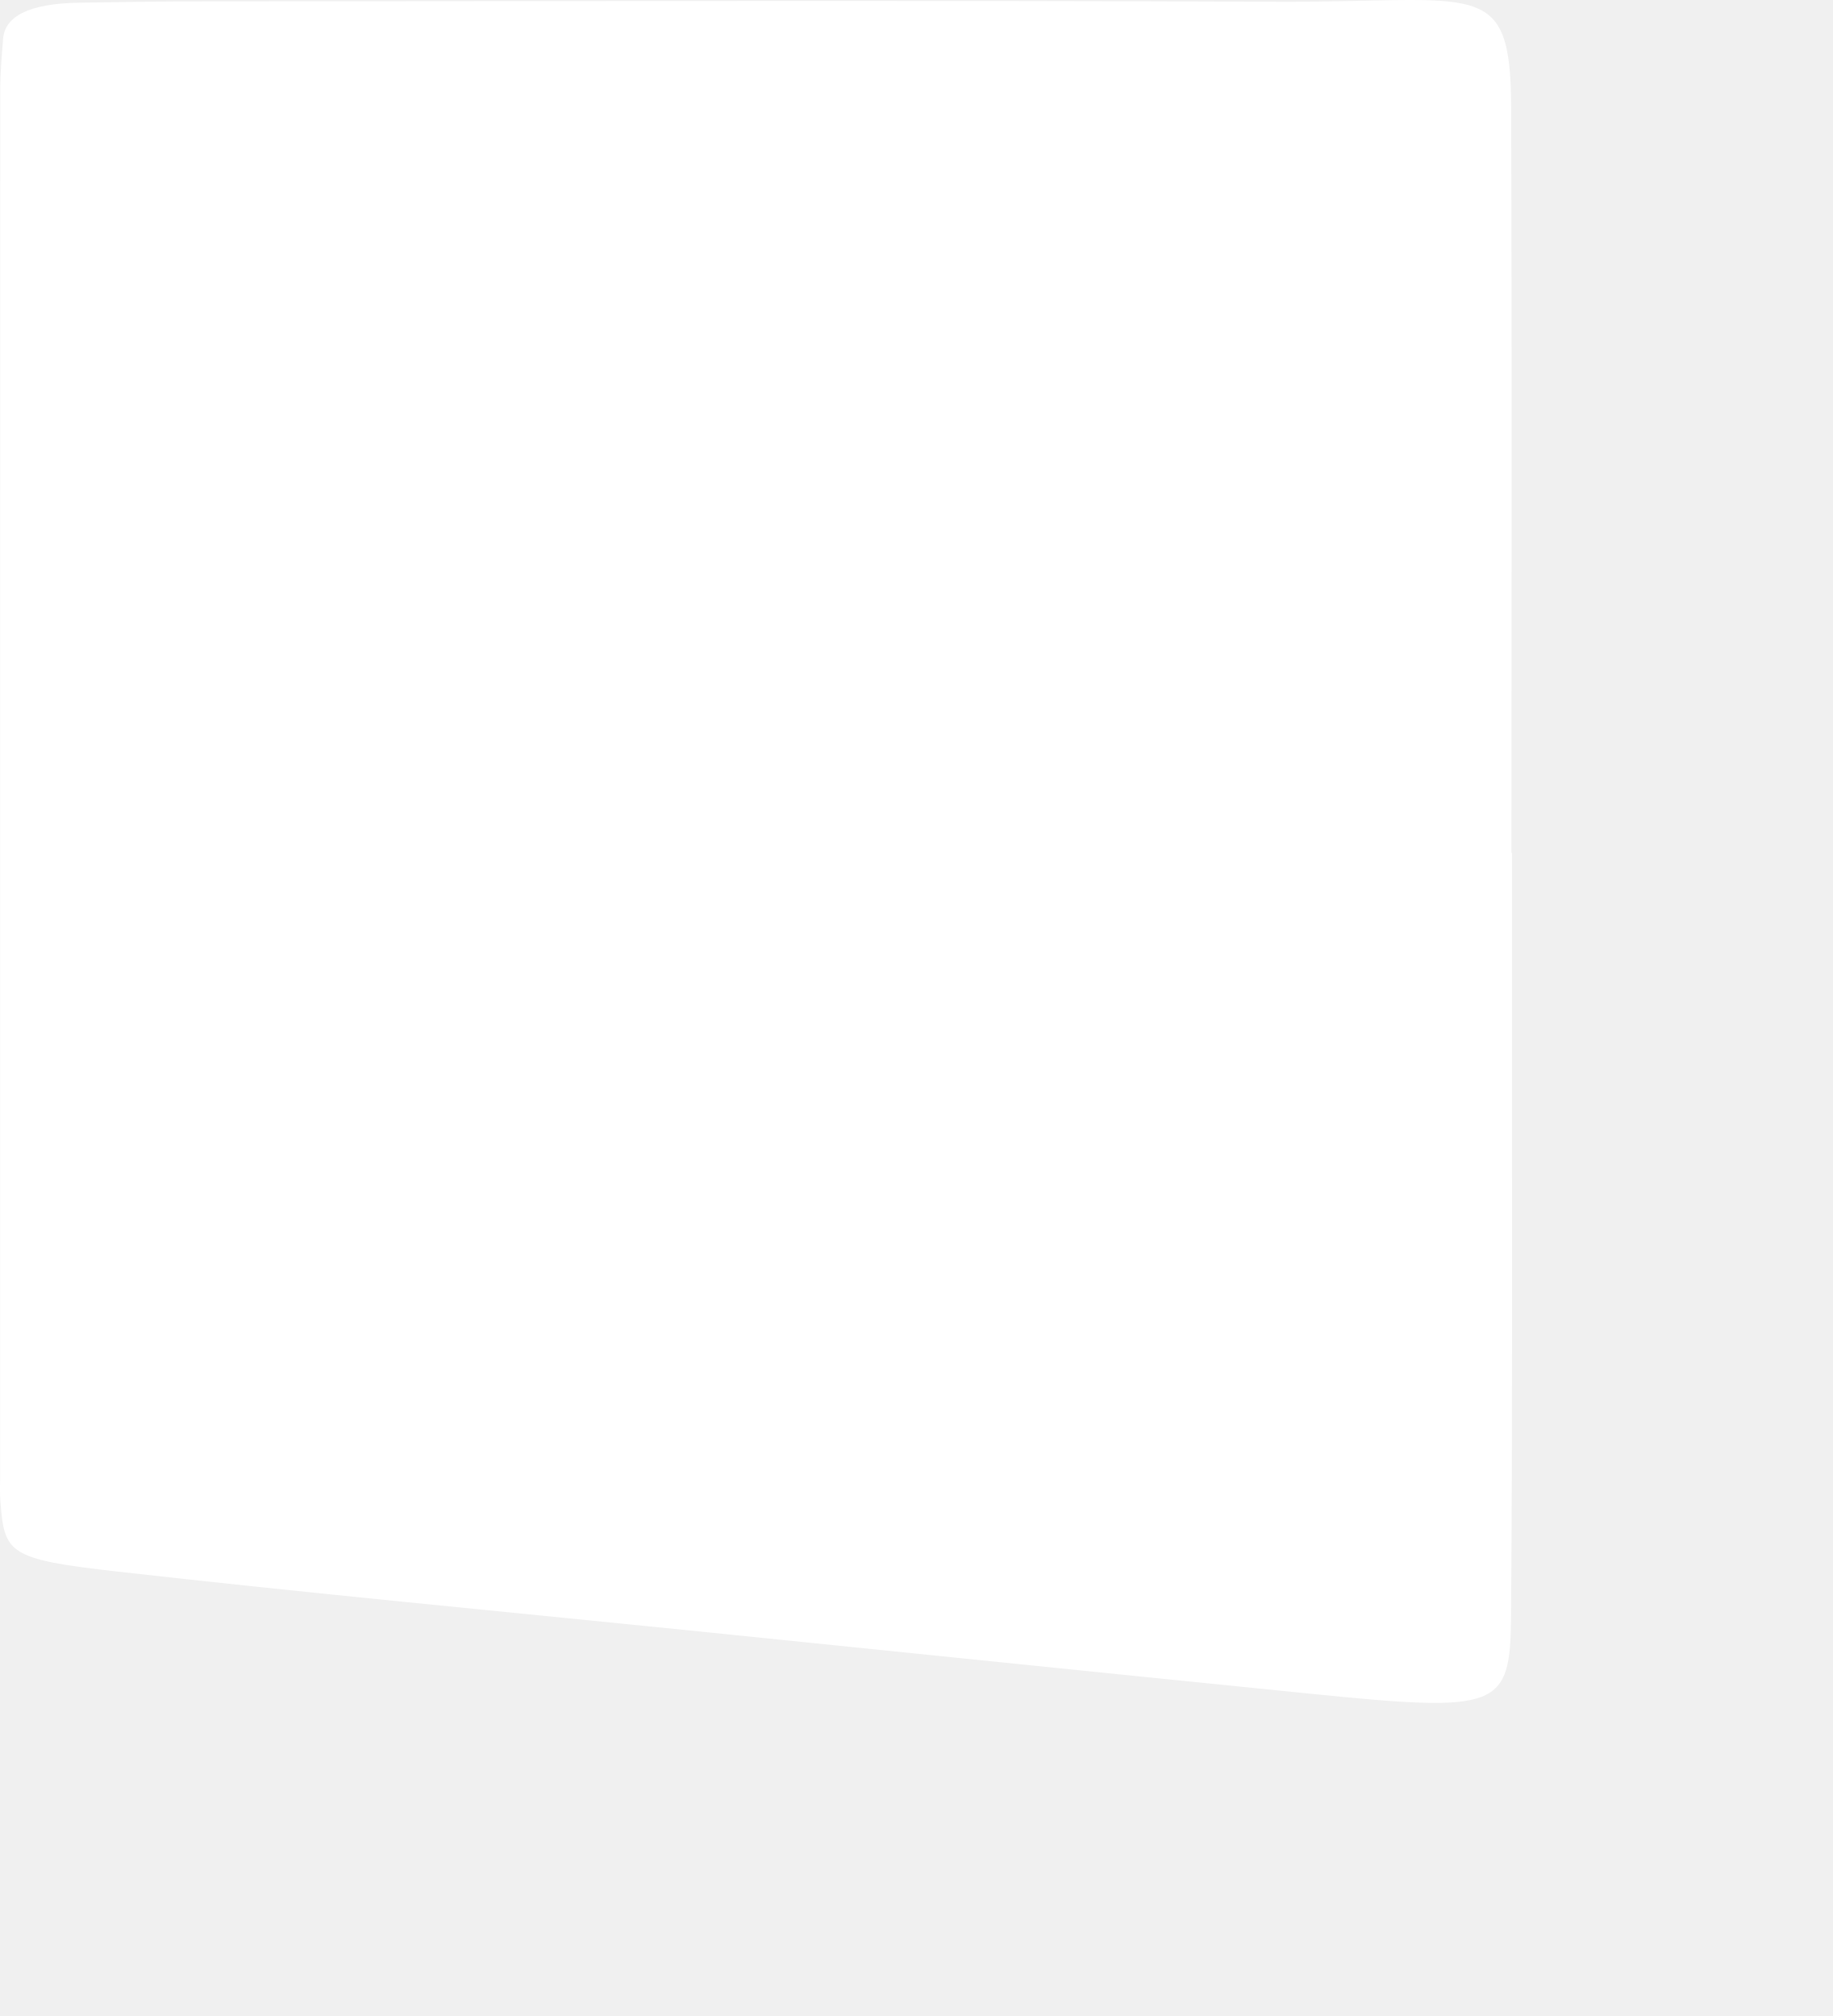
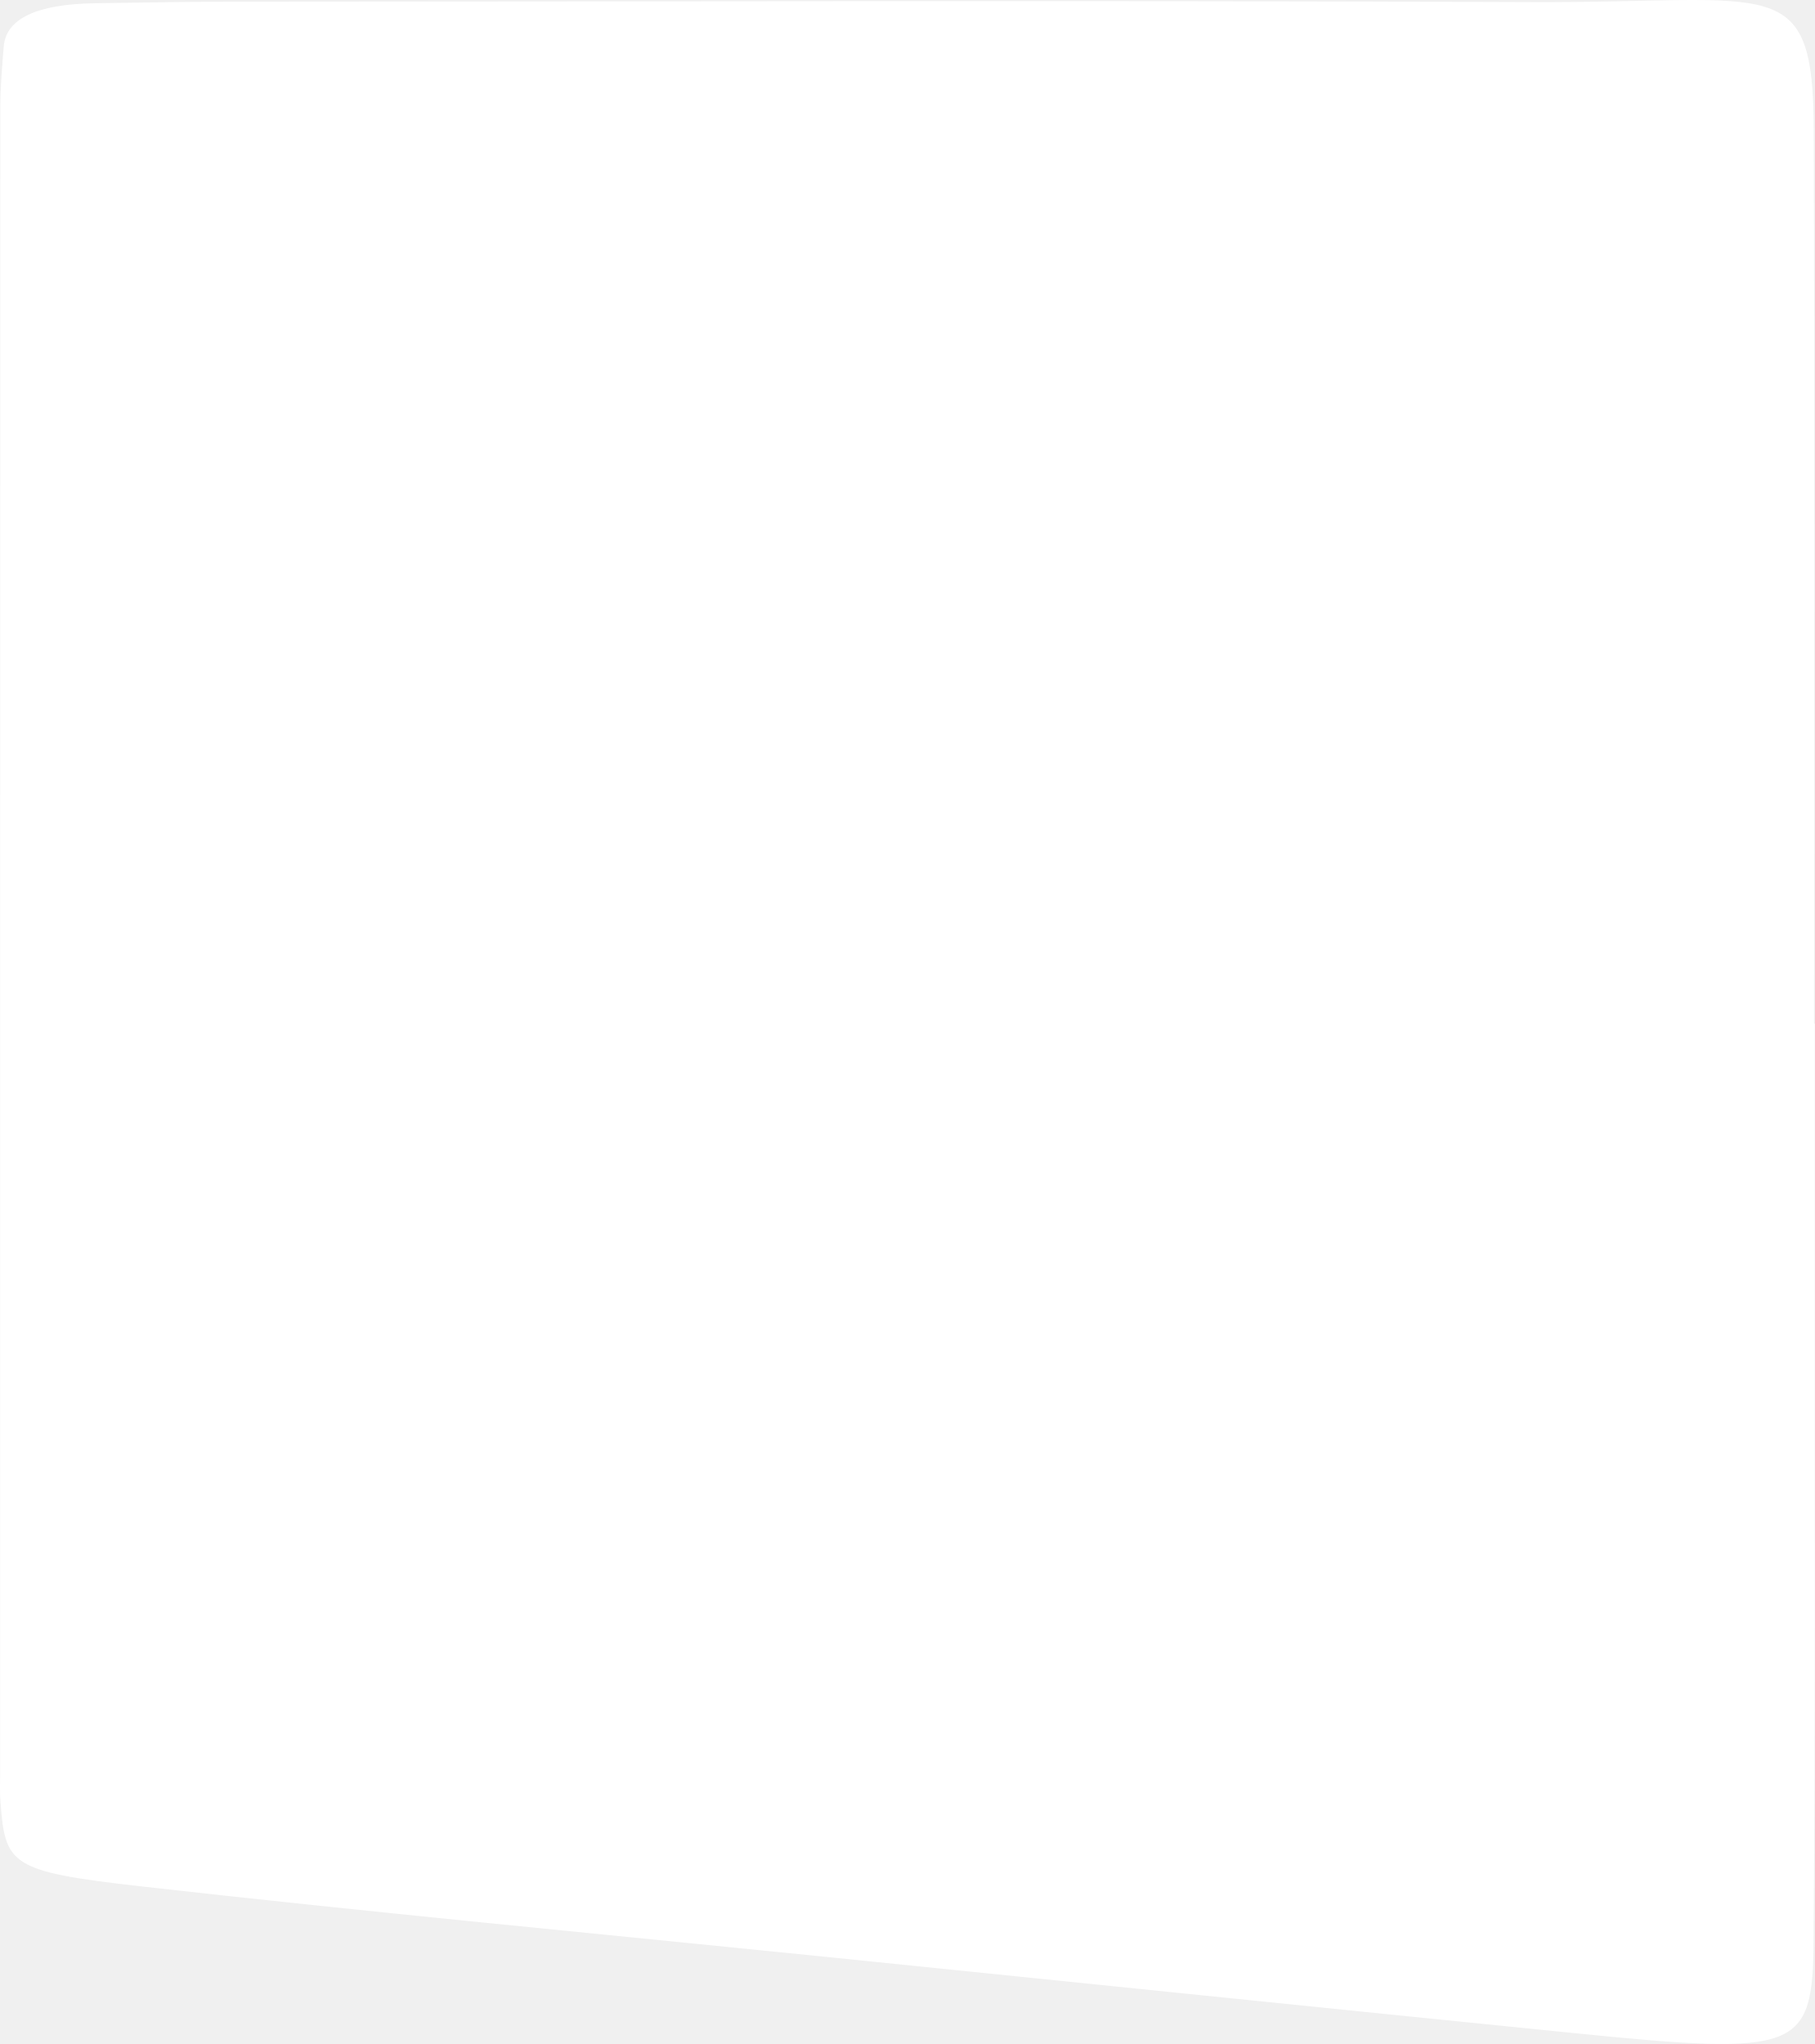
- <svg xmlns="http://www.w3.org/2000/svg" width="480" height="528" viewBox="0 0 480 528" fill="none">
+ <svg xmlns="http://www.w3.org/2000/svg" width="396" height="446" viewBox="0 0 396 446" fill="none">
  <path d="M395.99 280.027V223.38H395.847C395.847 158.414 395.99 93.465 395.775 28.499C395.668 -6.443 387.498 0.676 334.445 0.459C240.575 0.059 146.669 0.326 52.764 0.359C42.06 0.359 31.393 0.542 20.689 0.709C7.774 0.909 1.317 4.193 0.817 10.111C0.46 14.562 0.068 18.997 0.068 23.431C0.032 144.477 0.032 265.523 0.032 386.57C0.032 388.787 -0.076 391.004 0.103 393.221C1.138 406.874 2.172 408.375 30.679 411.592C80.201 417.194 130.222 421.895 180.029 426.963C234.474 432.514 288.919 438.132 343.4 443.617C392.672 448.568 395.561 447.568 395.74 423.278C396.132 375.517 395.954 327.772 395.99 280.027Z" fill="white" />
</svg>
